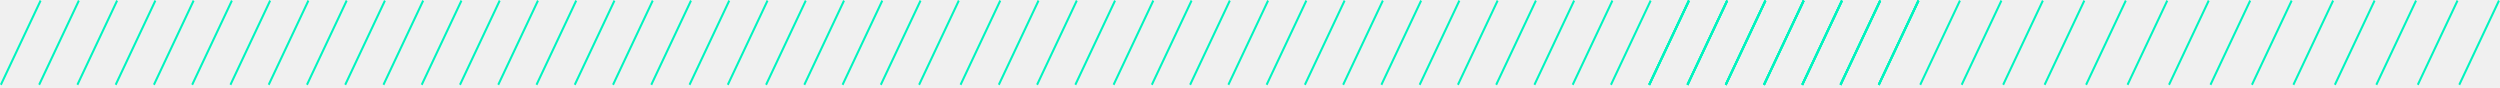
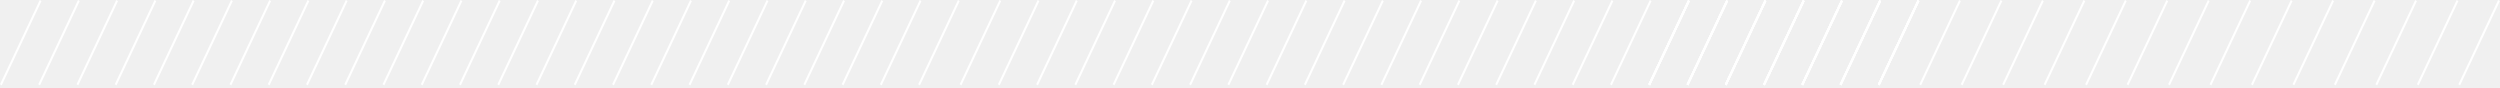
<svg xmlns="http://www.w3.org/2000/svg" width="970" height="34" viewBox="0 0 970 34" fill="none">
-   <path d="M15.418 -7.83272e-06L0 32.67L0.67 33.114L16.088 0.444L15.418 -7.83272e-06Z" fill="#00F4BF" />
-   <path d="M30.265 0L14.847 32.67L15.517 33.114L30.935 0.444L30.265 0Z" fill="#00F4BF" />
-   <path d="M45.108 0.001L29.689 32.67L30.36 33.114L45.778 0.445L45.108 0.001Z" fill="#00F4BF" />
-   <path d="M59.954 0.001L44.536 32.671L45.206 33.115L60.624 0.445L59.954 0.001Z" fill="#00F4BF" />
-   <path d="M74.797 0.001L59.379 32.671L60.049 33.115L75.467 0.445L74.797 0.001Z" fill="#00F4BF" />
-   <path d="M89.64 0.002L74.222 32.671L74.892 33.115L90.31 0.446L89.64 0.002Z" fill="#00F4BF" />
-   <path d="M104.487 0.002L89.069 32.672L89.739 33.116L105.157 0.446L104.487 0.002Z" fill="#00F4BF" />
-   <path d="M119.33 0.002L103.912 32.672L104.582 33.116L120 0.446L119.33 0.002Z" fill="#00F4BF" />
-   <path d="M134.177 0.002L118.758 32.672L119.428 33.116L134.847 0.447L134.177 0.002Z" fill="#00F4BF" />
-   <path d="M149.017 0.007L133.599 32.676L134.269 33.121L149.687 0.451L149.017 0.007Z" fill="#00F4BF" />
-   <path d="M163.861 0.007L148.442 32.677L149.112 33.121L164.531 0.451L163.861 0.007Z" fill="#00F4BF" />
-   <path d="M178.707 0.007L163.289 32.677L163.959 33.121L179.377 0.452L178.707 0.007Z" fill="#00F4BF" />
-   <path d="M193.55 0.008L178.132 32.677L178.802 33.121L194.22 0.452L193.55 0.008Z" fill="#00F4BF" />
-   <path d="M208.397 0.008L192.979 32.678L193.649 33.122L209.067 0.452L208.397 0.008Z" fill="#00F4BF" />
-   <path d="M223.239 0.008L207.821 32.678L208.491 33.122L223.91 0.453L223.239 0.008Z" fill="#00F4BF" />
-   <path d="M238.082 0.009L222.664 32.678L223.334 33.123L238.752 0.453L238.082 0.009Z" fill="#00F4BF" />
-   <path d="M252.929 0.009L237.511 32.679L238.181 33.123L253.599 0.453L252.929 0.009Z" fill="#00F4BF" />
-   <path d="M267.772 0.009L252.354 32.679L253.024 33.123L268.442 0.453L267.772 0.009Z" fill="#00F4BF" />
-   <path d="M282.615 0.01L267.197 32.679L267.867 33.123L283.285 0.454L282.615 0.01Z" fill="#00F4BF" />
-   <path d="M297.462 0.01L282.043 32.68L282.713 33.124L298.132 0.454L297.462 0.01Z" fill="#00F4BF" />
-   <path d="M312.304 0.01L296.886 32.68L297.556 33.124L312.974 0.454L312.304 0.01Z" fill="#00F4BF" />
-   <path d="M327.151 0.011L311.733 32.68L312.403 33.124L327.821 0.455L327.151 0.011Z" fill="#00F4BF" />
-   <path d="M341.994 0.011L326.576 32.681L327.246 33.125L342.664 0.455L341.994 0.011Z" fill="#00F4BF" />
-   <path d="M356.837 0.011L341.418 32.681L342.088 33.125L357.507 0.455L356.837 0.011Z" fill="#00F4BF" />
-   <path d="M371.683 0.011L356.265 32.681L356.935 33.125L372.353 0.456L371.683 0.011Z" fill="#00F4BF" />
-   <path d="M387.772 -7.83272e-06L372.354 32.67L373.024 33.114L388.442 0.444L387.772 -7.83272e-06Z" fill="#00F4BF" />
-   <path d="M402.618 0L387.2 32.67L387.87 33.114L403.288 0.444L402.618 0Z" fill="#00F4BF" />
-   <path d="M417.461 0.001L402.043 32.67L402.713 33.114L418.131 0.445L417.461 0.001Z" fill="#00F4BF" />
-   <path d="M432.308 0.001L416.89 32.671L417.56 33.115L432.978 0.445L432.308 0.001Z" fill="#00F4BF" />
-   <path d="M447.151 0.001L431.732 32.671L432.402 33.115L447.821 0.445L447.151 0.001Z" fill="#00F4BF" />
-   <path d="M461.993 0.002L446.575 32.671L447.245 33.115L462.663 0.446L461.993 0.002Z" fill="#00F4BF" />
-   <path d="M476.841 0.002L461.422 32.672L462.092 33.116L477.511 0.446L476.841 0.002Z" fill="#00F4BF" />
-   <path d="M491.683 0.002L476.265 32.672L476.935 33.116L492.353 0.446L491.683 0.002Z" fill="#00F4BF" />
-   <path d="M506.53 0.002L491.112 32.672L491.782 33.116L507.2 0.447L506.53 0.002Z" fill="#00F4BF" />
-   <path d="M521.371 0.007L505.953 32.676L506.623 33.121L522.041 0.451L521.371 0.007Z" fill="#00F4BF" />
-   <path d="M536.214 0.007L520.796 32.677L521.466 33.121L536.884 0.451L536.214 0.007Z" fill="#00F4BF" />
-   <path d="M551.06 0.007L535.642 32.677L536.312 33.121L551.73 0.452L551.06 0.007Z" fill="#00F4BF" />
-   <path d="M565.904 0.008L550.485 32.677L551.155 33.121L566.574 0.452L565.904 0.008Z" fill="#00F4BF" />
-   <path d="M580.75 0.008L565.332 32.678L566.002 33.122L581.42 0.452L580.75 0.008Z" fill="#00F4BF" />
-   <path d="M595.593 0.008L580.175 32.678L580.845 33.122L596.263 0.453L595.593 0.008Z" fill="#00F4BF" />
-   <path d="M610.436 0.009L595.018 32.678L595.688 33.123L611.106 0.453L610.436 0.009Z" fill="#00F4BF" />
-   <path d="M625.282 0.009L609.864 32.679L610.534 33.123L625.953 0.453L625.282 0.009Z" fill="#00F4BF" />
-   <path d="M640.125 0.009L624.707 32.679L625.377 33.123L640.795 0.453L640.125 0.009Z" fill="#00F4BF" />
-   <path d="M654.969 0.01L639.55 32.679L640.22 33.123L655.639 0.454L654.969 0.01Z" fill="#00F4BF" />
-   <path d="M669.815 0.01L654.397 32.68L655.067 33.124L670.485 0.454L669.815 0.01Z" fill="#00F4BF" />
-   <path d="M684.658 0.01L669.24 32.68L669.91 33.124L685.328 0.454L684.658 0.01Z" fill="#00F4BF" />
-   <path d="M699.505 0.011L684.086 32.68L684.756 33.124L700.175 0.455L699.505 0.011Z" fill="#00F4BF" />
-   <path d="M714.347 0.011L698.929 32.681L699.599 33.125L715.017 0.455L714.347 0.011Z" fill="#00F4BF" />
-   <path d="M729.19 0.011L713.772 32.681L714.442 33.125L729.86 0.455L729.19 0.011Z" fill="#00F4BF" />
-   <path d="M744.037 0.011L728.619 32.681L729.289 33.125L744.707 0.456L744.037 0.011Z" fill="#00F4BF" />
-   <path d="M654.969 0.01L639.55 32.679L640.22 33.123L655.639 0.454L654.969 0.01Z" fill="#00F4BF" />
-   <path d="M669.815 0.01L654.397 32.68L655.067 33.124L670.485 0.454L669.815 0.01Z" fill="#00F4BF" />
-   <path d="M684.658 0.01L669.24 32.68L669.91 33.124L685.328 0.454L684.658 0.01Z" fill="#00F4BF" />
-   <path d="M699.505 0.011L684.086 32.68L684.756 33.124L700.175 0.455L699.505 0.011Z" fill="#00F4BF" />
-   <path d="M714.347 0.011L698.929 32.681L699.599 33.125L715.017 0.455L714.347 0.011Z" fill="#00F4BF" />
-   <path d="M729.19 0.011L713.772 32.681L714.442 33.125L729.86 0.455L729.19 0.011Z" fill="#00F4BF" />
-   <path d="M744.037 0.011L728.619 32.681L729.289 33.125L744.707 0.456L744.037 0.011Z" fill="#00F4BF" />
-   <path d="M654.969 0.01L639.55 32.679L640.22 33.123L655.639 0.454L654.969 0.01Z" fill="#00F4BF" />
-   <path d="M669.815 0.01L654.397 32.68L655.067 33.124L670.485 0.454L669.815 0.01Z" fill="#00F4BF" />
-   <path d="M684.658 0.01L669.24 32.68L669.91 33.124L685.328 0.454L684.658 0.01Z" fill="#00F4BF" />
-   <path d="M699.505 0.011L684.086 32.68L684.756 33.124L700.175 0.455L699.505 0.011Z" fill="#00F4BF" />
-   <path d="M714.347 0.011L698.929 32.681L699.599 33.125L715.017 0.455L714.347 0.011Z" fill="#00F4BF" />
-   <path d="M729.19 0.011L713.772 32.681L714.442 33.125L729.86 0.455L729.19 0.011Z" fill="#00F4BF" />
-   <path d="M744.037 0.011L728.619 32.681L729.289 33.125L744.707 0.456L744.037 0.011Z" fill="#00F4BF" />
-   <path d="M654.969 0.01L639.55 32.679L640.22 33.123L655.639 0.454L654.969 0.01Z" fill="#00F4BF" />
-   <path d="M669.815 0.01L654.397 32.68L655.067 33.124L670.485 0.454L669.815 0.01Z" fill="#00F4BF" />
-   <path d="M684.658 0.01L669.24 32.68L669.91 33.124L685.328 0.454L684.658 0.01Z" fill="#00F4BF" />
-   <path d="M699.505 0.011L684.086 32.68L684.756 33.124L700.175 0.455L699.505 0.011Z" fill="#00F4BF" />
-   <path d="M714.347 0.011L698.929 32.681L699.599 33.125L715.017 0.455L714.347 0.011Z" fill="#00F4BF" />
-   <path d="M729.19 0.011L713.772 32.681L714.442 33.125L729.86 0.455L729.19 0.011Z" fill="#00F4BF" />
-   <path d="M744.037 0.011L728.619 32.681L729.289 33.125L744.707 0.456L744.037 0.011Z" fill="#00F4BF" />
-   <path d="M760.125 0.006L744.707 32.675L745.377 33.12L760.795 0.45L760.125 0.006Z" fill="#00F4BF" />
-   <path d="M776.214 0.006L760.795 32.675L761.465 33.12L776.884 0.45L776.214 0.006Z" fill="#00F4BF" />
-   <path d="M792.302 0.006L776.884 32.675L777.554 33.12L792.972 0.45L792.302 0.006Z" fill="#00F4BF" />
-   <path d="M808.39 0.006L792.972 32.675L793.642 33.12L809.06 0.45L808.39 0.006Z" fill="#00F4BF" />
-   <path d="M824.478 0.006L809.06 32.675L809.73 33.12L825.148 0.45L824.478 0.006Z" fill="#00F4BF" />
-   <path d="M840.567 0.006L825.148 32.675L825.818 33.12L841.237 0.45L840.567 0.006Z" fill="#00F4BF" />
-   <path d="M856.655 0.006L841.237 32.675L841.907 33.12L857.325 0.45L856.655 0.006Z" fill="#00F4BF" />
-   <path d="M872.743 0.006L857.325 32.675L857.995 33.12L873.413 0.45L872.743 0.006Z" fill="#00F4BF" />
-   <path d="M888.831 0.006L873.413 32.675L874.083 33.12L889.501 0.45L888.831 0.006Z" fill="#00F4BF" />
-   <path d="M904.92 0.006L889.501 32.675L890.171 33.12L905.59 0.45L904.92 0.006Z" fill="#00F4BF" />
-   <path d="M921.008 0.006L905.59 32.675L906.26 33.12L921.678 0.45L921.008 0.006Z" fill="#00F4BF" />
-   <path d="M937.096 0.006L921.678 32.675L922.348 33.12L937.766 0.45L937.096 0.006Z" fill="#00F4BF" />
-   <path d="M953.184 0.006L937.766 32.675L938.436 33.12L953.854 0.45L953.184 0.006Z" fill="#00F4BF" />
-   <path d="M969.273 0.006L953.854 32.675L954.525 33.12L969.943 0.45L969.273 0.006Z" fill="#00F4BF" />
+   <path d="M15.418 -7.83272e-06L0 32.67L0.67 33.114L16.088 0.444L15.418 -7.83272e-06Z" fill="#ffffff" />
+   <path d="M30.265 0L14.847 32.67L15.517 33.114L30.935 0.444L30.265 0Z" fill="#ffffff" />
+   <path d="M45.108 0.001L29.689 32.67L30.36 33.114L45.778 0.445L45.108 0.001Z" fill="#ffffff" />
+   <path d="M59.954 0.001L44.536 32.671L45.206 33.115L60.624 0.445L59.954 0.001Z" fill="#ffffff" />
+   <path d="M74.797 0.001L59.379 32.671L60.049 33.115L75.467 0.445L74.797 0.001Z" fill="#ffffff" />
+   <path d="M89.64 0.002L74.222 32.671L74.892 33.115L90.31 0.446L89.64 0.002Z" fill="#ffffff" />
+   <path d="M104.487 0.002L89.069 32.672L89.739 33.116L105.157 0.446L104.487 0.002Z" fill="#ffffff" />
+   <path d="M119.33 0.002L103.912 32.672L104.582 33.116L120 0.446L119.33 0.002Z" fill="#ffffff" />
+   <path d="M134.177 0.002L118.758 32.672L119.428 33.116L134.847 0.447L134.177 0.002Z" fill="#ffffff" />
+   <path d="M149.017 0.007L133.599 32.676L134.269 33.121L149.687 0.451L149.017 0.007Z" fill="#ffffff" />
+   <path d="M163.861 0.007L148.442 32.677L149.112 33.121L164.531 0.451L163.861 0.007Z" fill="#ffffff" />
+   <path d="M178.707 0.007L163.289 32.677L163.959 33.121L179.377 0.452L178.707 0.007Z" fill="#ffffff" />
+   <path d="M193.55 0.008L178.132 32.677L178.802 33.121L194.22 0.452L193.55 0.008Z" fill="#ffffff" />
+   <path d="M208.397 0.008L192.979 32.678L193.649 33.122L209.067 0.452L208.397 0.008Z" fill="#ffffff" />
+   <path d="M223.239 0.008L207.821 32.678L208.491 33.122L223.91 0.453L223.239 0.008Z" fill="#ffffff" />
+   <path d="M238.082 0.009L222.664 32.678L223.334 33.123L238.752 0.453L238.082 0.009Z" fill="#ffffff" />
+   <path d="M252.929 0.009L237.511 32.679L238.181 33.123L253.599 0.453L252.929 0.009Z" fill="#ffffff" />
+   <path d="M267.772 0.009L252.354 32.679L253.024 33.123L268.442 0.453L267.772 0.009Z" fill="#ffffff" />
+   <path d="M282.615 0.01L267.197 32.679L267.867 33.123L283.285 0.454L282.615 0.01Z" fill="#ffffff" />
+   <path d="M297.462 0.01L282.043 32.68L282.713 33.124L298.132 0.454L297.462 0.01Z" fill="#ffffff" />
+   <path d="M312.304 0.01L296.886 32.68L297.556 33.124L312.974 0.454L312.304 0.01Z" fill="#ffffff" />
+   <path d="M327.151 0.011L311.733 32.68L312.403 33.124L327.821 0.455L327.151 0.011Z" fill="#ffffff" />
+   <path d="M341.994 0.011L326.576 32.681L327.246 33.125L342.664 0.455L341.994 0.011Z" fill="#ffffff" />
+   <path d="M356.837 0.011L341.418 32.681L342.088 33.125L357.507 0.455L356.837 0.011Z" fill="#ffffff" />
+   <path d="M371.683 0.011L356.265 32.681L356.935 33.125L372.353 0.456L371.683 0.011Z" fill="#ffffff" />
+   <path d="M387.772 -7.83272e-06L372.354 32.67L373.024 33.114L388.442 0.444L387.772 -7.83272e-06Z" fill="#ffffff" />
+   <path d="M402.618 0L387.2 32.67L387.87 33.114L403.288 0.444L402.618 0Z" fill="#ffffff" />
+   <path d="M417.461 0.001L402.043 32.67L402.713 33.114L418.131 0.445L417.461 0.001Z" fill="#ffffff" />
+   <path d="M432.308 0.001L416.89 32.671L417.56 33.115L432.978 0.445L432.308 0.001Z" fill="#ffffff" />
+   <path d="M447.151 0.001L431.732 32.671L432.402 33.115L447.821 0.445L447.151 0.001Z" fill="#ffffff" />
+   <path d="M461.993 0.002L446.575 32.671L447.245 33.115L462.663 0.446L461.993 0.002Z" fill="#ffffff" />
+   <path d="M476.841 0.002L461.422 32.672L462.092 33.116L477.511 0.446L476.841 0.002Z" fill="#ffffff" />
+   <path d="M491.683 0.002L476.265 32.672L476.935 33.116L492.353 0.446L491.683 0.002Z" fill="#ffffff" />
+   <path d="M506.53 0.002L491.112 32.672L491.782 33.116L507.2 0.447L506.53 0.002Z" fill="#ffffff" />
+   <path d="M521.371 0.007L505.953 32.676L506.623 33.121L522.041 0.451L521.371 0.007Z" fill="#ffffff" />
+   <path d="M536.214 0.007L520.796 32.677L521.466 33.121L536.884 0.451L536.214 0.007Z" fill="#ffffff" />
+   <path d="M551.06 0.007L535.642 32.677L536.312 33.121L551.73 0.452L551.06 0.007Z" fill="#ffffff" />
+   <path d="M565.904 0.008L550.485 32.677L551.155 33.121L566.574 0.452L565.904 0.008Z" fill="#ffffff" />
+   <path d="M580.75 0.008L565.332 32.678L566.002 33.122L581.42 0.452L580.75 0.008Z" fill="#ffffff" />
+   <path d="M595.593 0.008L580.175 32.678L580.845 33.122L596.263 0.453L595.593 0.008Z" fill="#ffffff" />
+   <path d="M610.436 0.009L595.018 32.678L595.688 33.123L611.106 0.453L610.436 0.009Z" fill="#ffffff" />
+   <path d="M625.282 0.009L609.864 32.679L610.534 33.123L625.953 0.453L625.282 0.009Z" fill="#ffffff" />
+   <path d="M640.125 0.009L624.707 32.679L625.377 33.123L640.795 0.453L640.125 0.009Z" fill="#ffffff" />
+   <path d="M654.969 0.01L639.55 32.679L640.22 33.123L655.639 0.454L654.969 0.01Z" fill="#ffffff" />
+   <path d="M669.815 0.01L654.397 32.68L655.067 33.124L670.485 0.454L669.815 0.01Z" fill="#ffffff" />
+   <path d="M684.658 0.01L669.24 32.68L669.91 33.124L685.328 0.454L684.658 0.01Z" fill="#ffffff" />
+   <path d="M699.505 0.011L684.086 32.68L684.756 33.124L700.175 0.455L699.505 0.011Z" fill="#ffffff" />
+   <path d="M714.347 0.011L698.929 32.681L699.599 33.125L715.017 0.455L714.347 0.011Z" fill="#ffffff" />
+   <path d="M729.19 0.011L713.772 32.681L714.442 33.125L729.86 0.455L729.19 0.011Z" fill="#ffffff" />
+   <path d="M744.037 0.011L728.619 32.681L729.289 33.125L744.707 0.456L744.037 0.011Z" fill="#ffffff" />
+   <path d="M654.969 0.01L639.55 32.679L640.22 33.123L655.639 0.454L654.969 0.01Z" fill="#ffffff" />
+   <path d="M669.815 0.01L654.397 32.68L655.067 33.124L670.485 0.454L669.815 0.01Z" fill="#ffffff" />
+   <path d="M684.658 0.01L669.24 32.68L669.91 33.124L685.328 0.454L684.658 0.01Z" fill="#ffffff" />
+   <path d="M699.505 0.011L684.086 32.68L684.756 33.124L700.175 0.455L699.505 0.011Z" fill="#ffffff" />
+   <path d="M714.347 0.011L698.929 32.681L699.599 33.125L715.017 0.455L714.347 0.011Z" fill="#ffffff" />
+   <path d="M729.19 0.011L713.772 32.681L714.442 33.125L729.86 0.455L729.19 0.011Z" fill="#ffffff" />
+   <path d="M744.037 0.011L728.619 32.681L729.289 33.125L744.707 0.456L744.037 0.011Z" fill="#ffffff" />
+   <path d="M654.969 0.01L639.55 32.679L640.22 33.123L655.639 0.454L654.969 0.01Z" fill="#ffffff" />
+   <path d="M669.815 0.01L654.397 32.68L655.067 33.124L670.485 0.454L669.815 0.01Z" fill="#ffffff" />
+   <path d="M684.658 0.01L669.24 32.68L669.91 33.124L685.328 0.454L684.658 0.01Z" fill="#ffffff" />
+   <path d="M699.505 0.011L684.086 32.68L684.756 33.124L700.175 0.455L699.505 0.011Z" fill="#ffffff" />
+   <path d="M714.347 0.011L698.929 32.681L699.599 33.125L715.017 0.455L714.347 0.011Z" fill="#ffffff" />
+   <path d="M729.19 0.011L713.772 32.681L714.442 33.125L729.86 0.455L729.19 0.011Z" fill="#ffffff" />
+   <path d="M744.037 0.011L728.619 32.681L729.289 33.125L744.707 0.456L744.037 0.011Z" fill="#ffffff" />
+   <path d="M654.969 0.01L639.55 32.679L640.22 33.123L655.639 0.454L654.969 0.01Z" fill="#ffffff" />
+   <path d="M669.815 0.01L654.397 32.68L655.067 33.124L670.485 0.454L669.815 0.01Z" fill="#ffffff" />
+   <path d="M684.658 0.01L669.24 32.68L669.91 33.124L685.328 0.454L684.658 0.01Z" fill="#ffffff" />
+   <path d="M699.505 0.011L684.086 32.68L684.756 33.124L700.175 0.455L699.505 0.011Z" fill="#ffffff" />
+   <path d="M714.347 0.011L698.929 32.681L699.599 33.125L715.017 0.455L714.347 0.011Z" fill="#ffffff" />
+   <path d="M729.19 0.011L713.772 32.681L714.442 33.125L729.86 0.455L729.19 0.011Z" fill="#ffffff" />
+   <path d="M744.037 0.011L728.619 32.681L729.289 33.125L744.707 0.456L744.037 0.011Z" fill="#ffffff" />
+   <path d="M760.125 0.006L744.707 32.675L745.377 33.12L760.795 0.45L760.125 0.006Z" fill="#ffffff" />
+   <path d="M776.214 0.006L760.795 32.675L761.465 33.12L776.884 0.45L776.214 0.006Z" fill="#ffffff" />
+   <path d="M792.302 0.006L776.884 32.675L777.554 33.12L792.972 0.45L792.302 0.006Z" fill="#ffffff" />
+   <path d="M808.39 0.006L792.972 32.675L793.642 33.12L809.06 0.45L808.39 0.006Z" fill="#ffffff" />
+   <path d="M824.478 0.006L809.06 32.675L809.73 33.12L825.148 0.45L824.478 0.006Z" fill="#ffffff" />
+   <path d="M840.567 0.006L825.148 32.675L825.818 33.12L841.237 0.45L840.567 0.006Z" fill="#ffffff" />
+   <path d="M856.655 0.006L841.237 32.675L841.907 33.12L857.325 0.45L856.655 0.006Z" fill="#ffffff" />
+   <path d="M872.743 0.006L857.325 32.675L857.995 33.12L873.413 0.45L872.743 0.006Z" fill="#ffffff" />
+   <path d="M888.831 0.006L873.413 32.675L874.083 33.12L889.501 0.45L888.831 0.006Z" fill="#ffffff" />
+   <path d="M904.92 0.006L889.501 32.675L890.171 33.12L905.59 0.45L904.92 0.006Z" fill="#ffffff" />
+   <path d="M921.008 0.006L905.59 32.675L906.26 33.12L921.678 0.45L921.008 0.006Z" fill="#ffffff" />
+   <path d="M937.096 0.006L921.678 32.675L922.348 33.12L937.766 0.45L937.096 0.006Z" fill="#ffffff" />
+   <path d="M953.184 0.006L937.766 32.675L938.436 33.12L953.854 0.45L953.184 0.006Z" fill="#ffffff" />
+   <path d="M969.273 0.006L953.854 32.675L954.525 33.12L969.943 0.45L969.273 0.006Z" fill="#ffffff" />
</svg>
